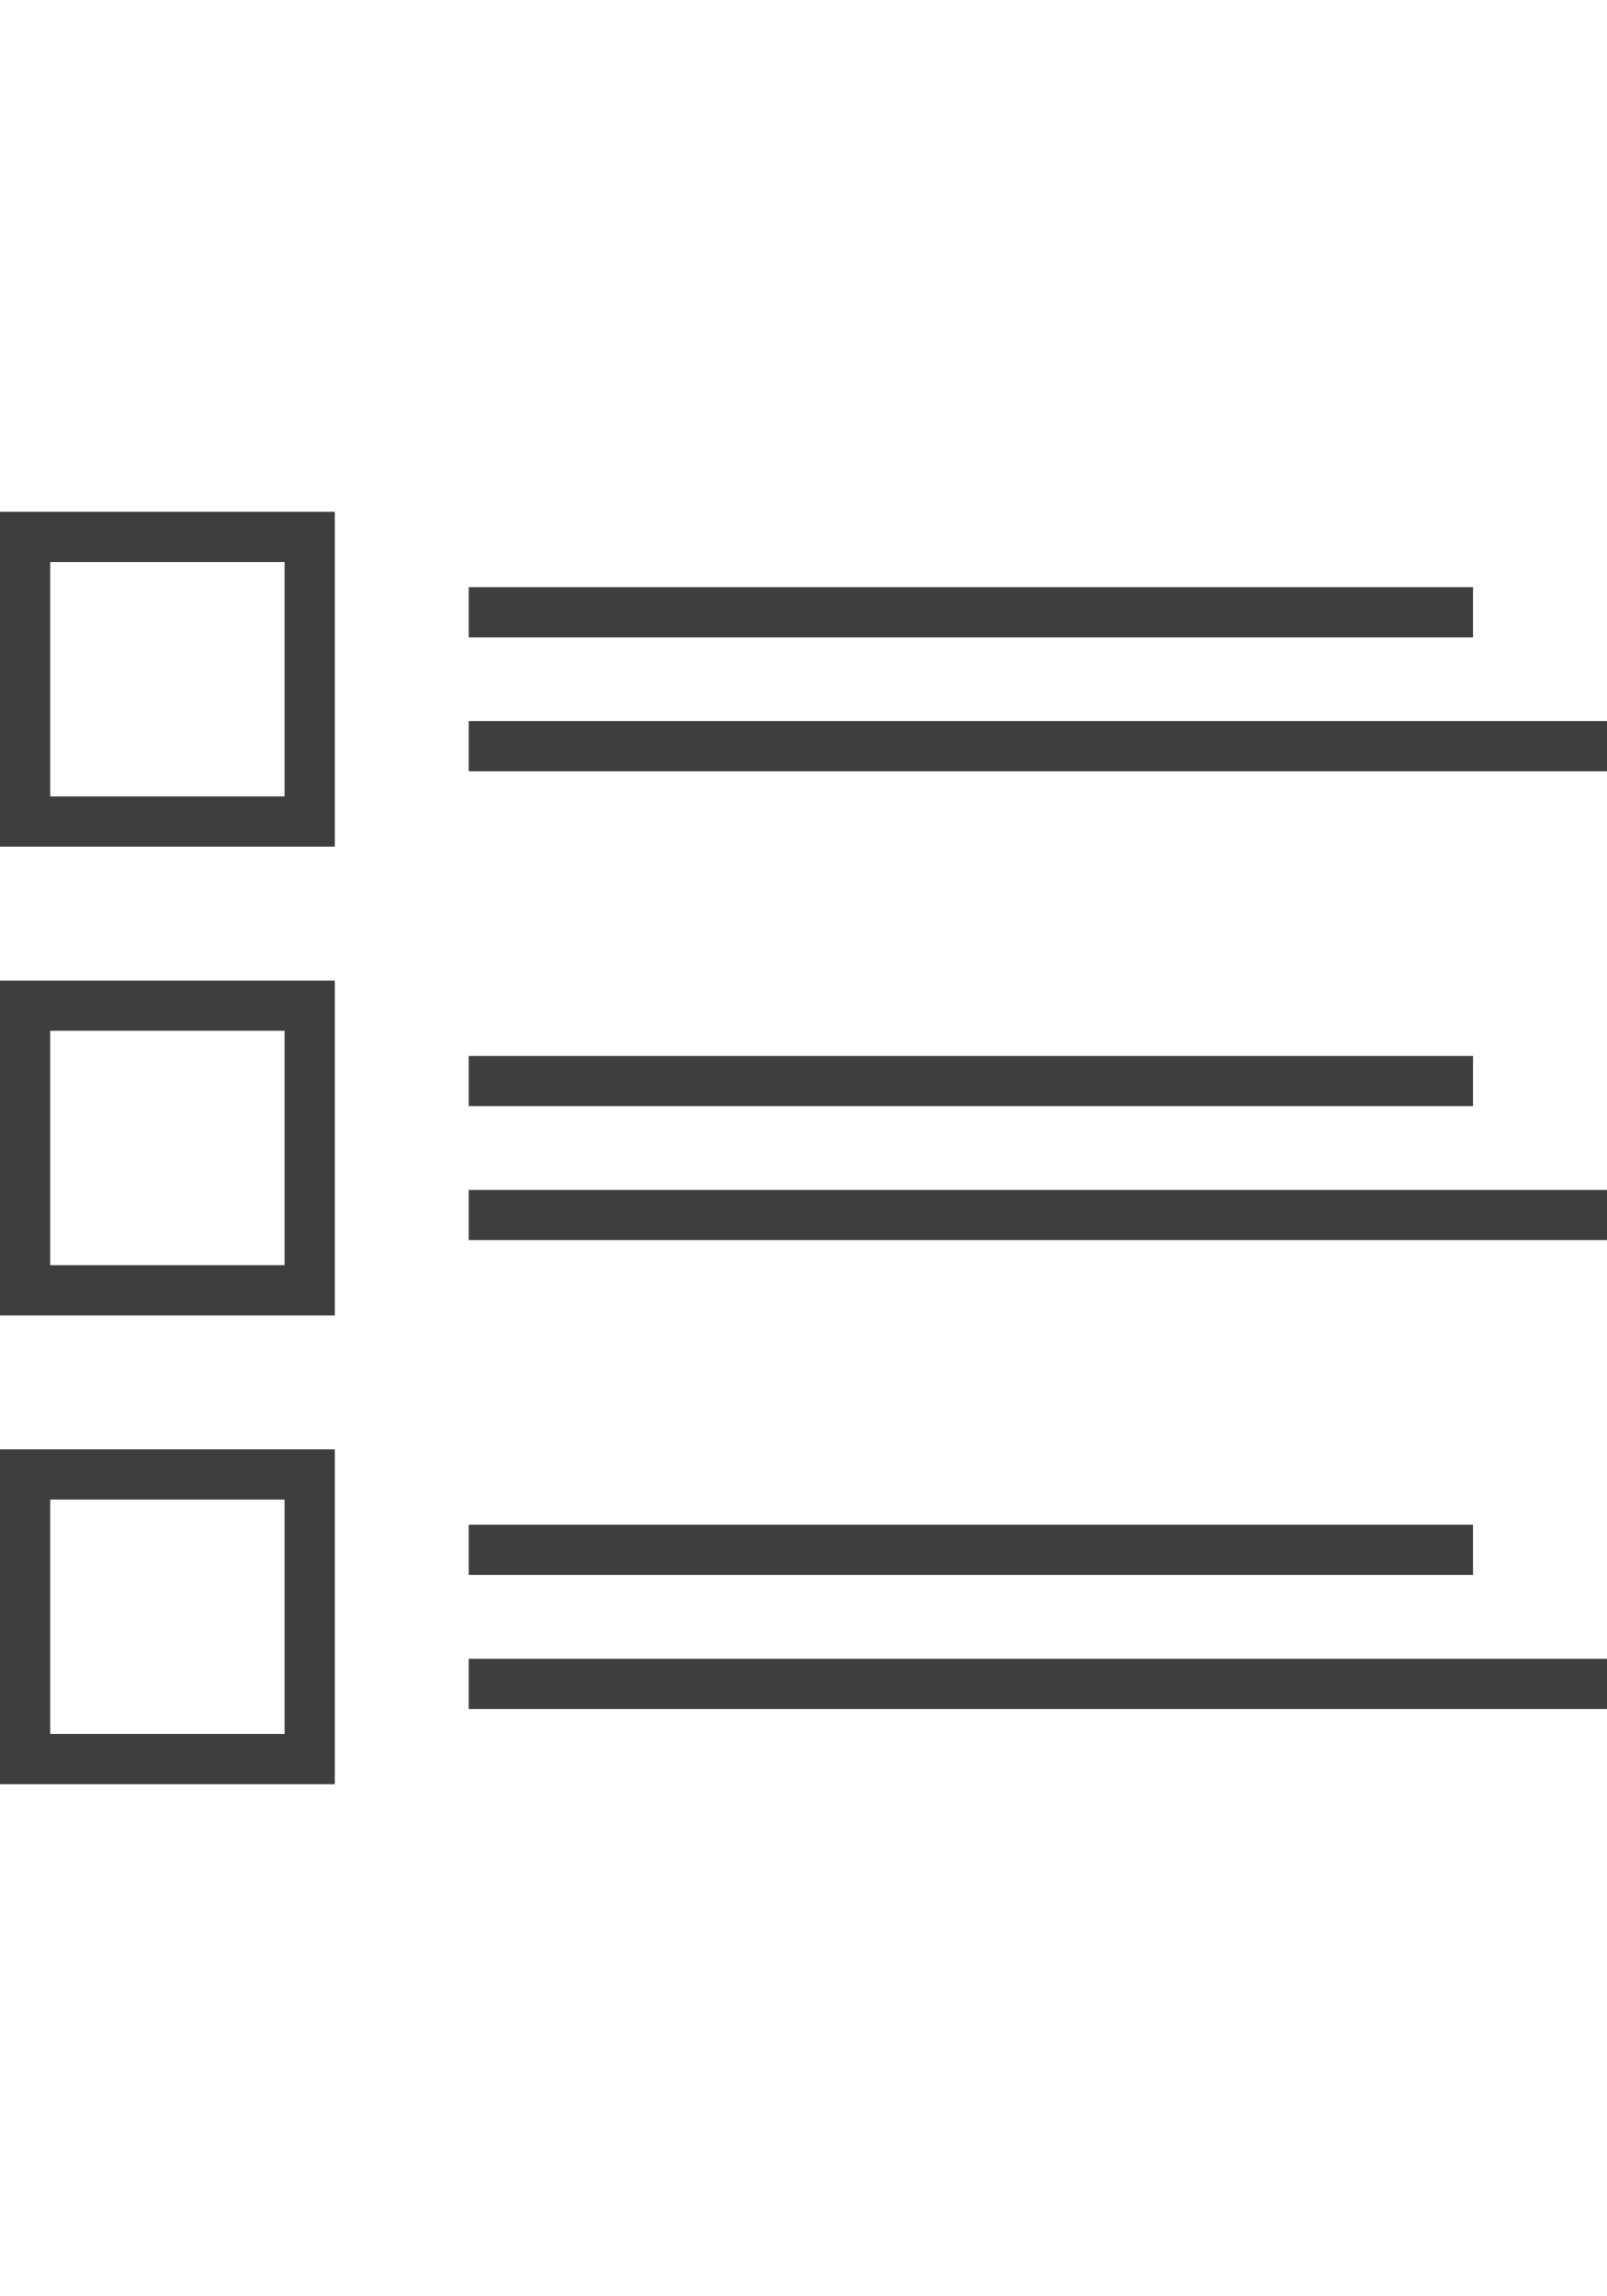
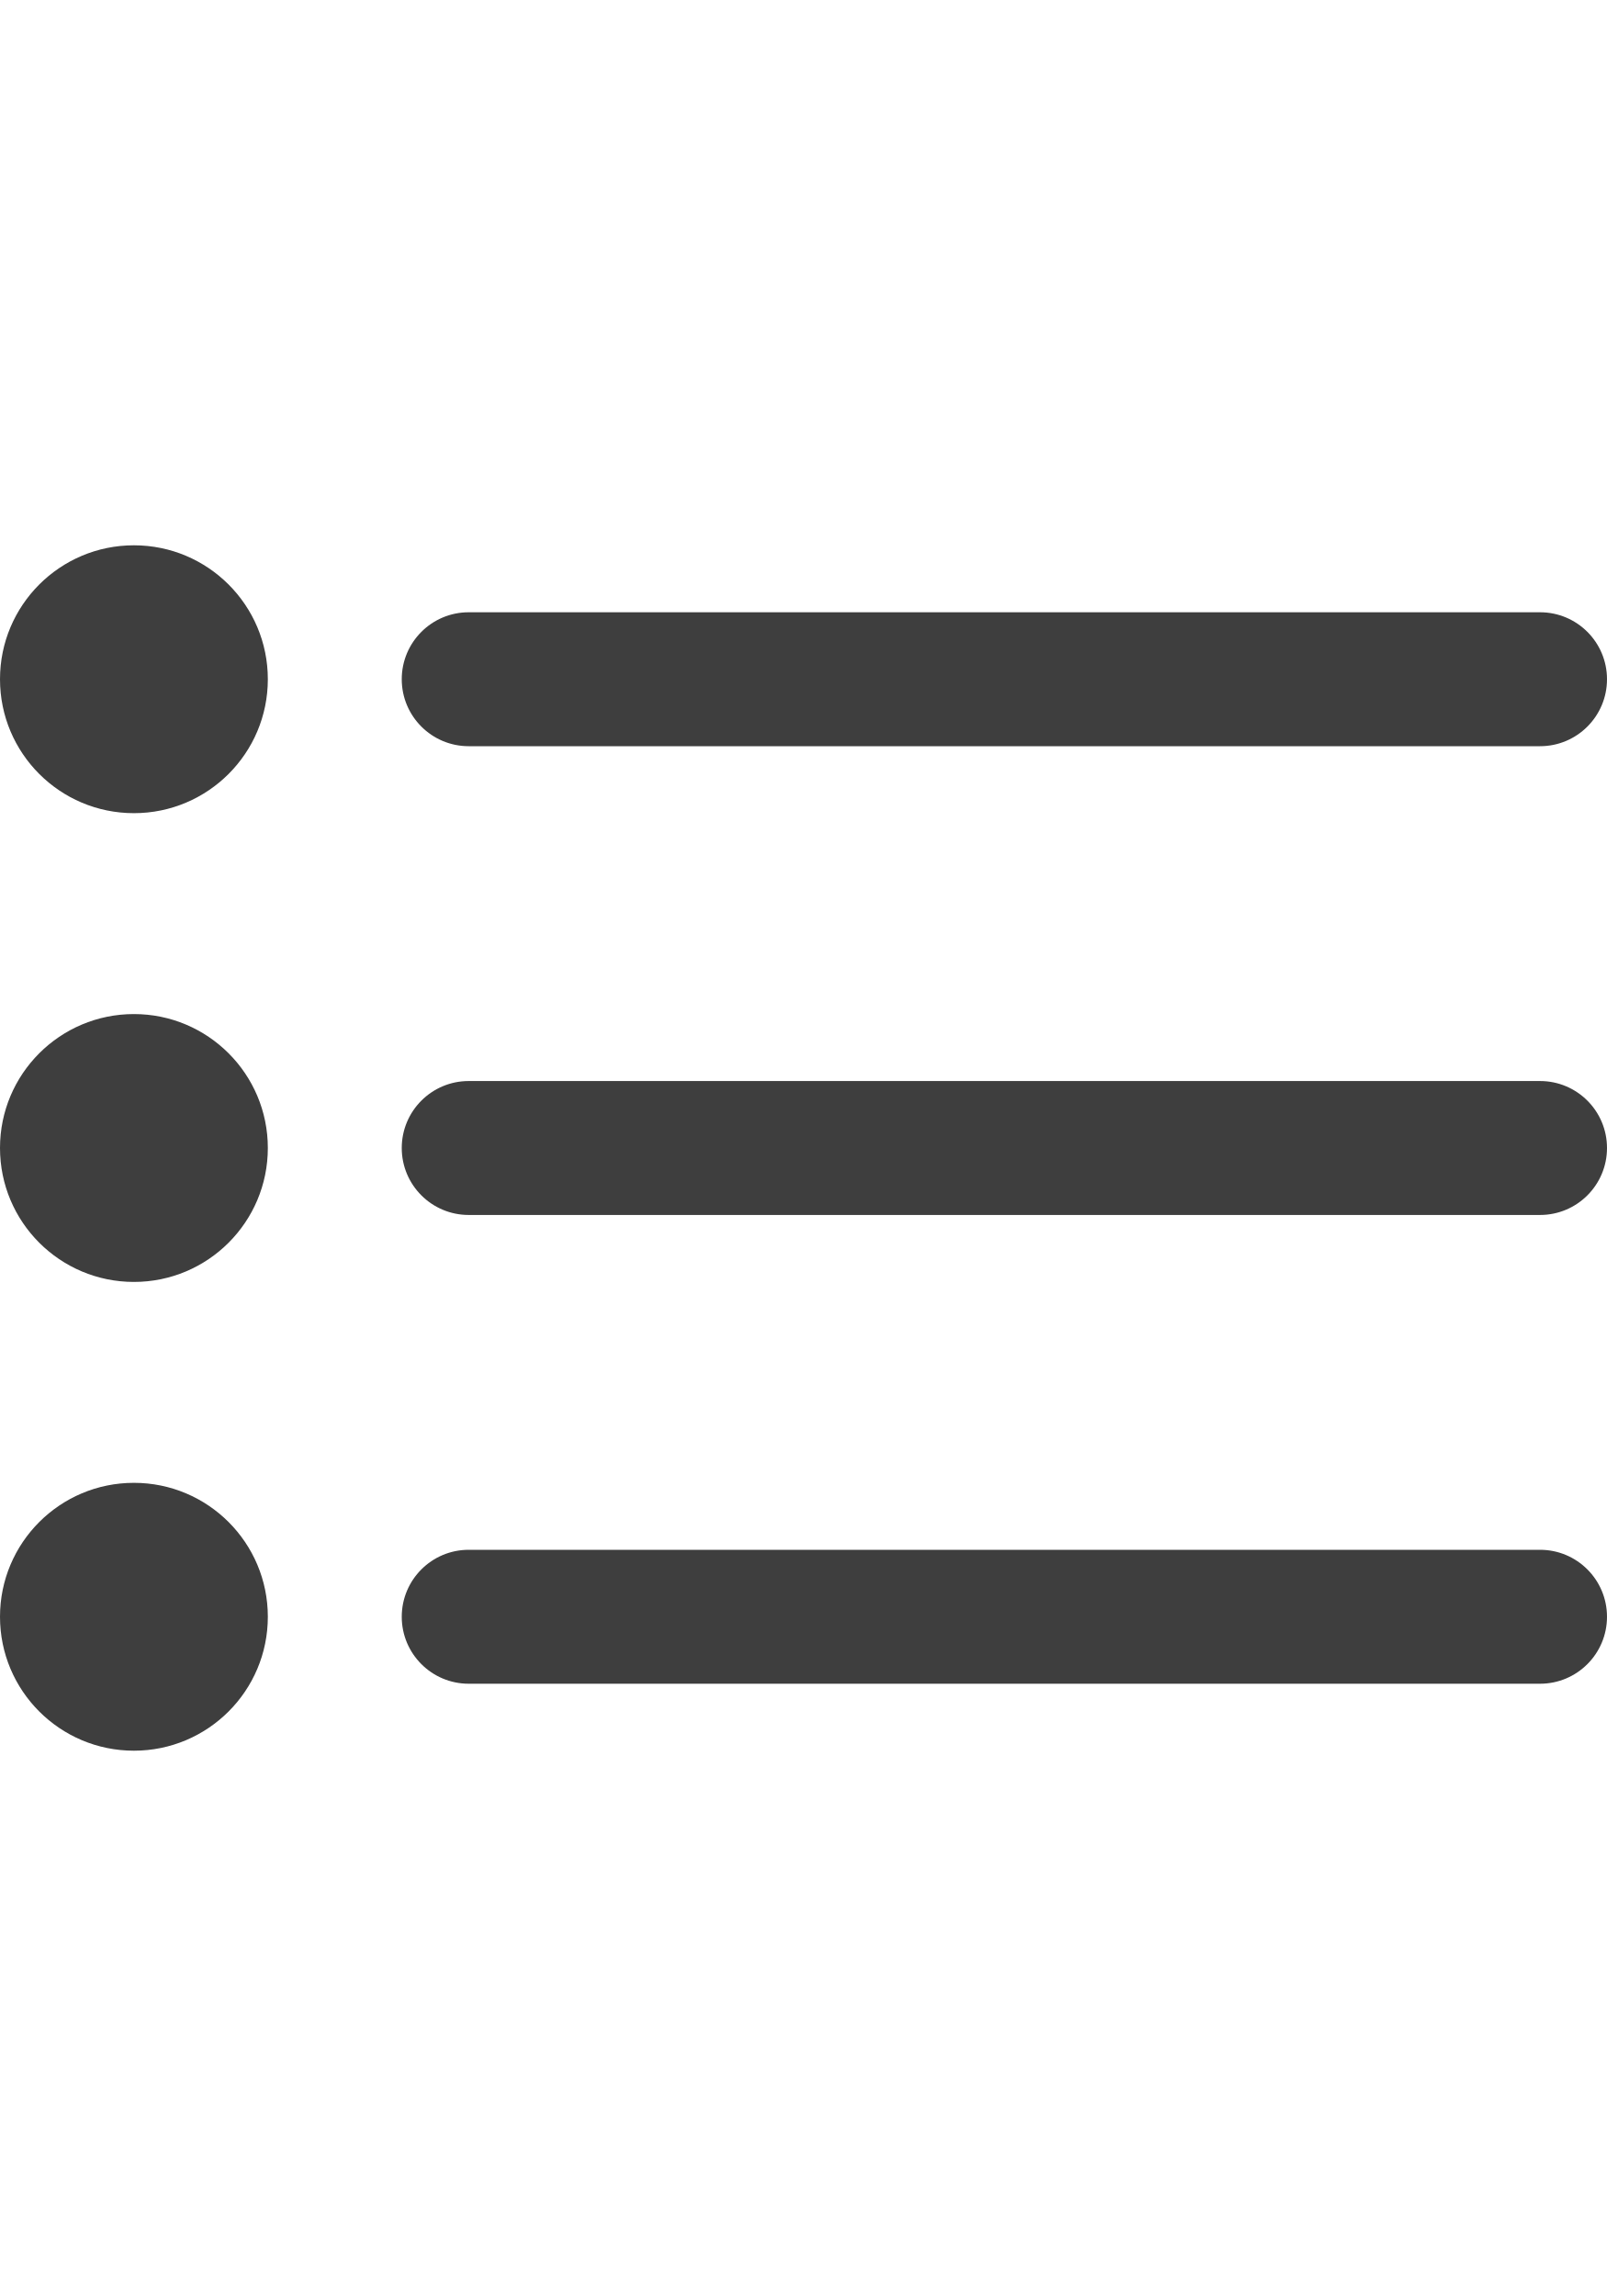
- <svg xmlns="http://www.w3.org/2000/svg" version="1.1" id="Layer_1" x="0px" y="0px" width="21" height="30" fill="rgb(62, 62, 62)" viewBox="0 0 512 512">
-   <g>
-     <g>
-       <path d="M0,53.328V160h106.672V53.328H0z M90.672,144H16V69.328h74.672V144z" />
-     </g>
-   </g>
-   <g>
-     <g>
-       <path d="M0,202.672v106.672h106.672V202.672H0z M90.672,293.328H16v-74.672h74.672V293.328z" />
-     </g>
-   </g>
-   <g>
-     <g>
-       <path d="M0,352v106.672h106.672V352H0z M90.672,442.672H16V368h74.672V442.672z" />
-     </g>
-   </g>
-   <g>
-     <g>
-       <rect x="149.328" y="77.344" width="320" height="16" />
-     </g>
-   </g>
-   <g>
-     <g>
-       <rect x="149.328" y="120" width="362.672" height="16" />
-     </g>
-   </g>
-   <g>
-     <g>
-       <rect x="149.328" y="226.672" width="320" height="16" />
-     </g>
-   </g>
-   <g>
-     <g>
-       <rect x="149.328" y="269.344" width="362.672" height="16" />
-     </g>
-   </g>
-   <g>
-     <g>
-       <rect x="149.328" y="376" width="320" height="16" />
-     </g>
-   </g>
-   <g>
-     <g>
-       <rect x="149.328" y="418.72" width="362.672" height="16" />
-     </g>
-   </g>
+ <svg xmlns="http://www.w3.org/2000/svg" id="Outline" viewBox="0 0 24 24" width="21" height="30" fill="rgb(62, 62, 62)">
+   <path d="M7,6H23a1,1,0,0,0,0-2H7A1,1,0,0,0,7,6Z" />
+   <path d="M23,11H7a1,1,0,0,0,0,2H23a1,1,0,0,0,0-2Z" />
+   <path d="M23,18H7a1,1,0,0,0,0,2H23a1,1,0,0,0,0-2Z" />
+   <circle cx="2" cy="5" r="2" />
+   <circle cx="2" cy="12" r="2" />
+   <circle cx="2" cy="19" r="2" />
</svg>
